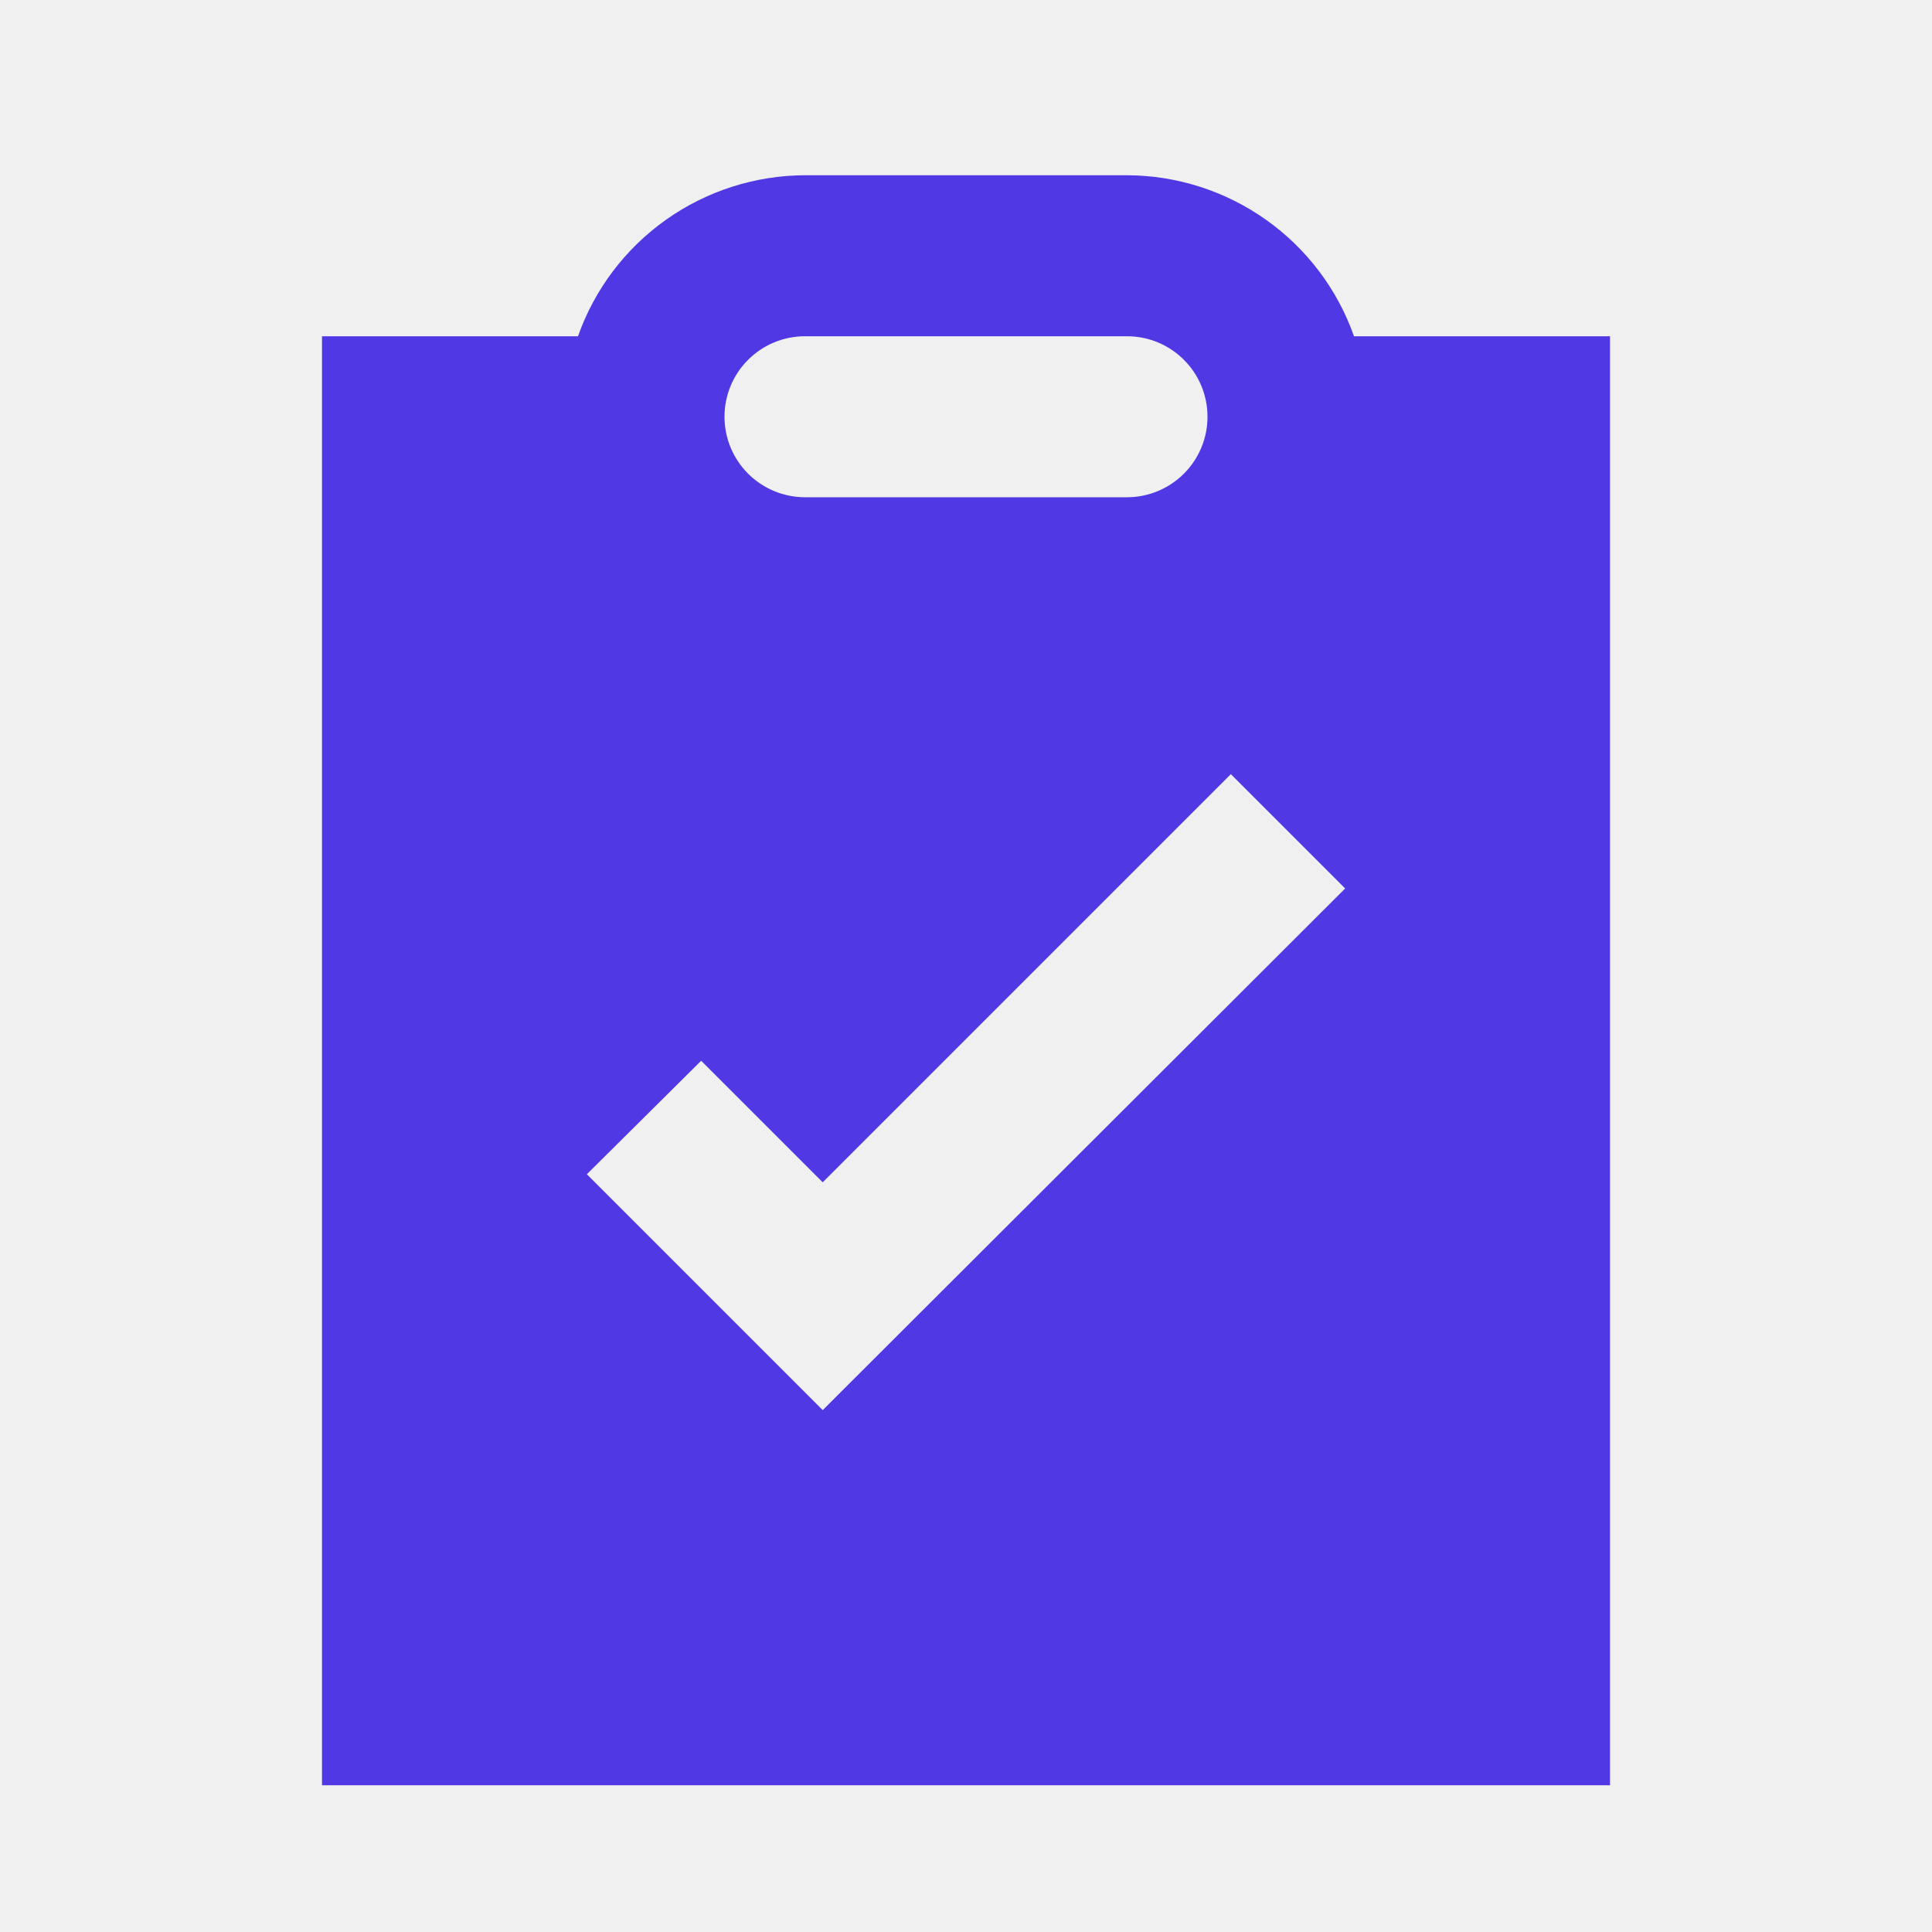
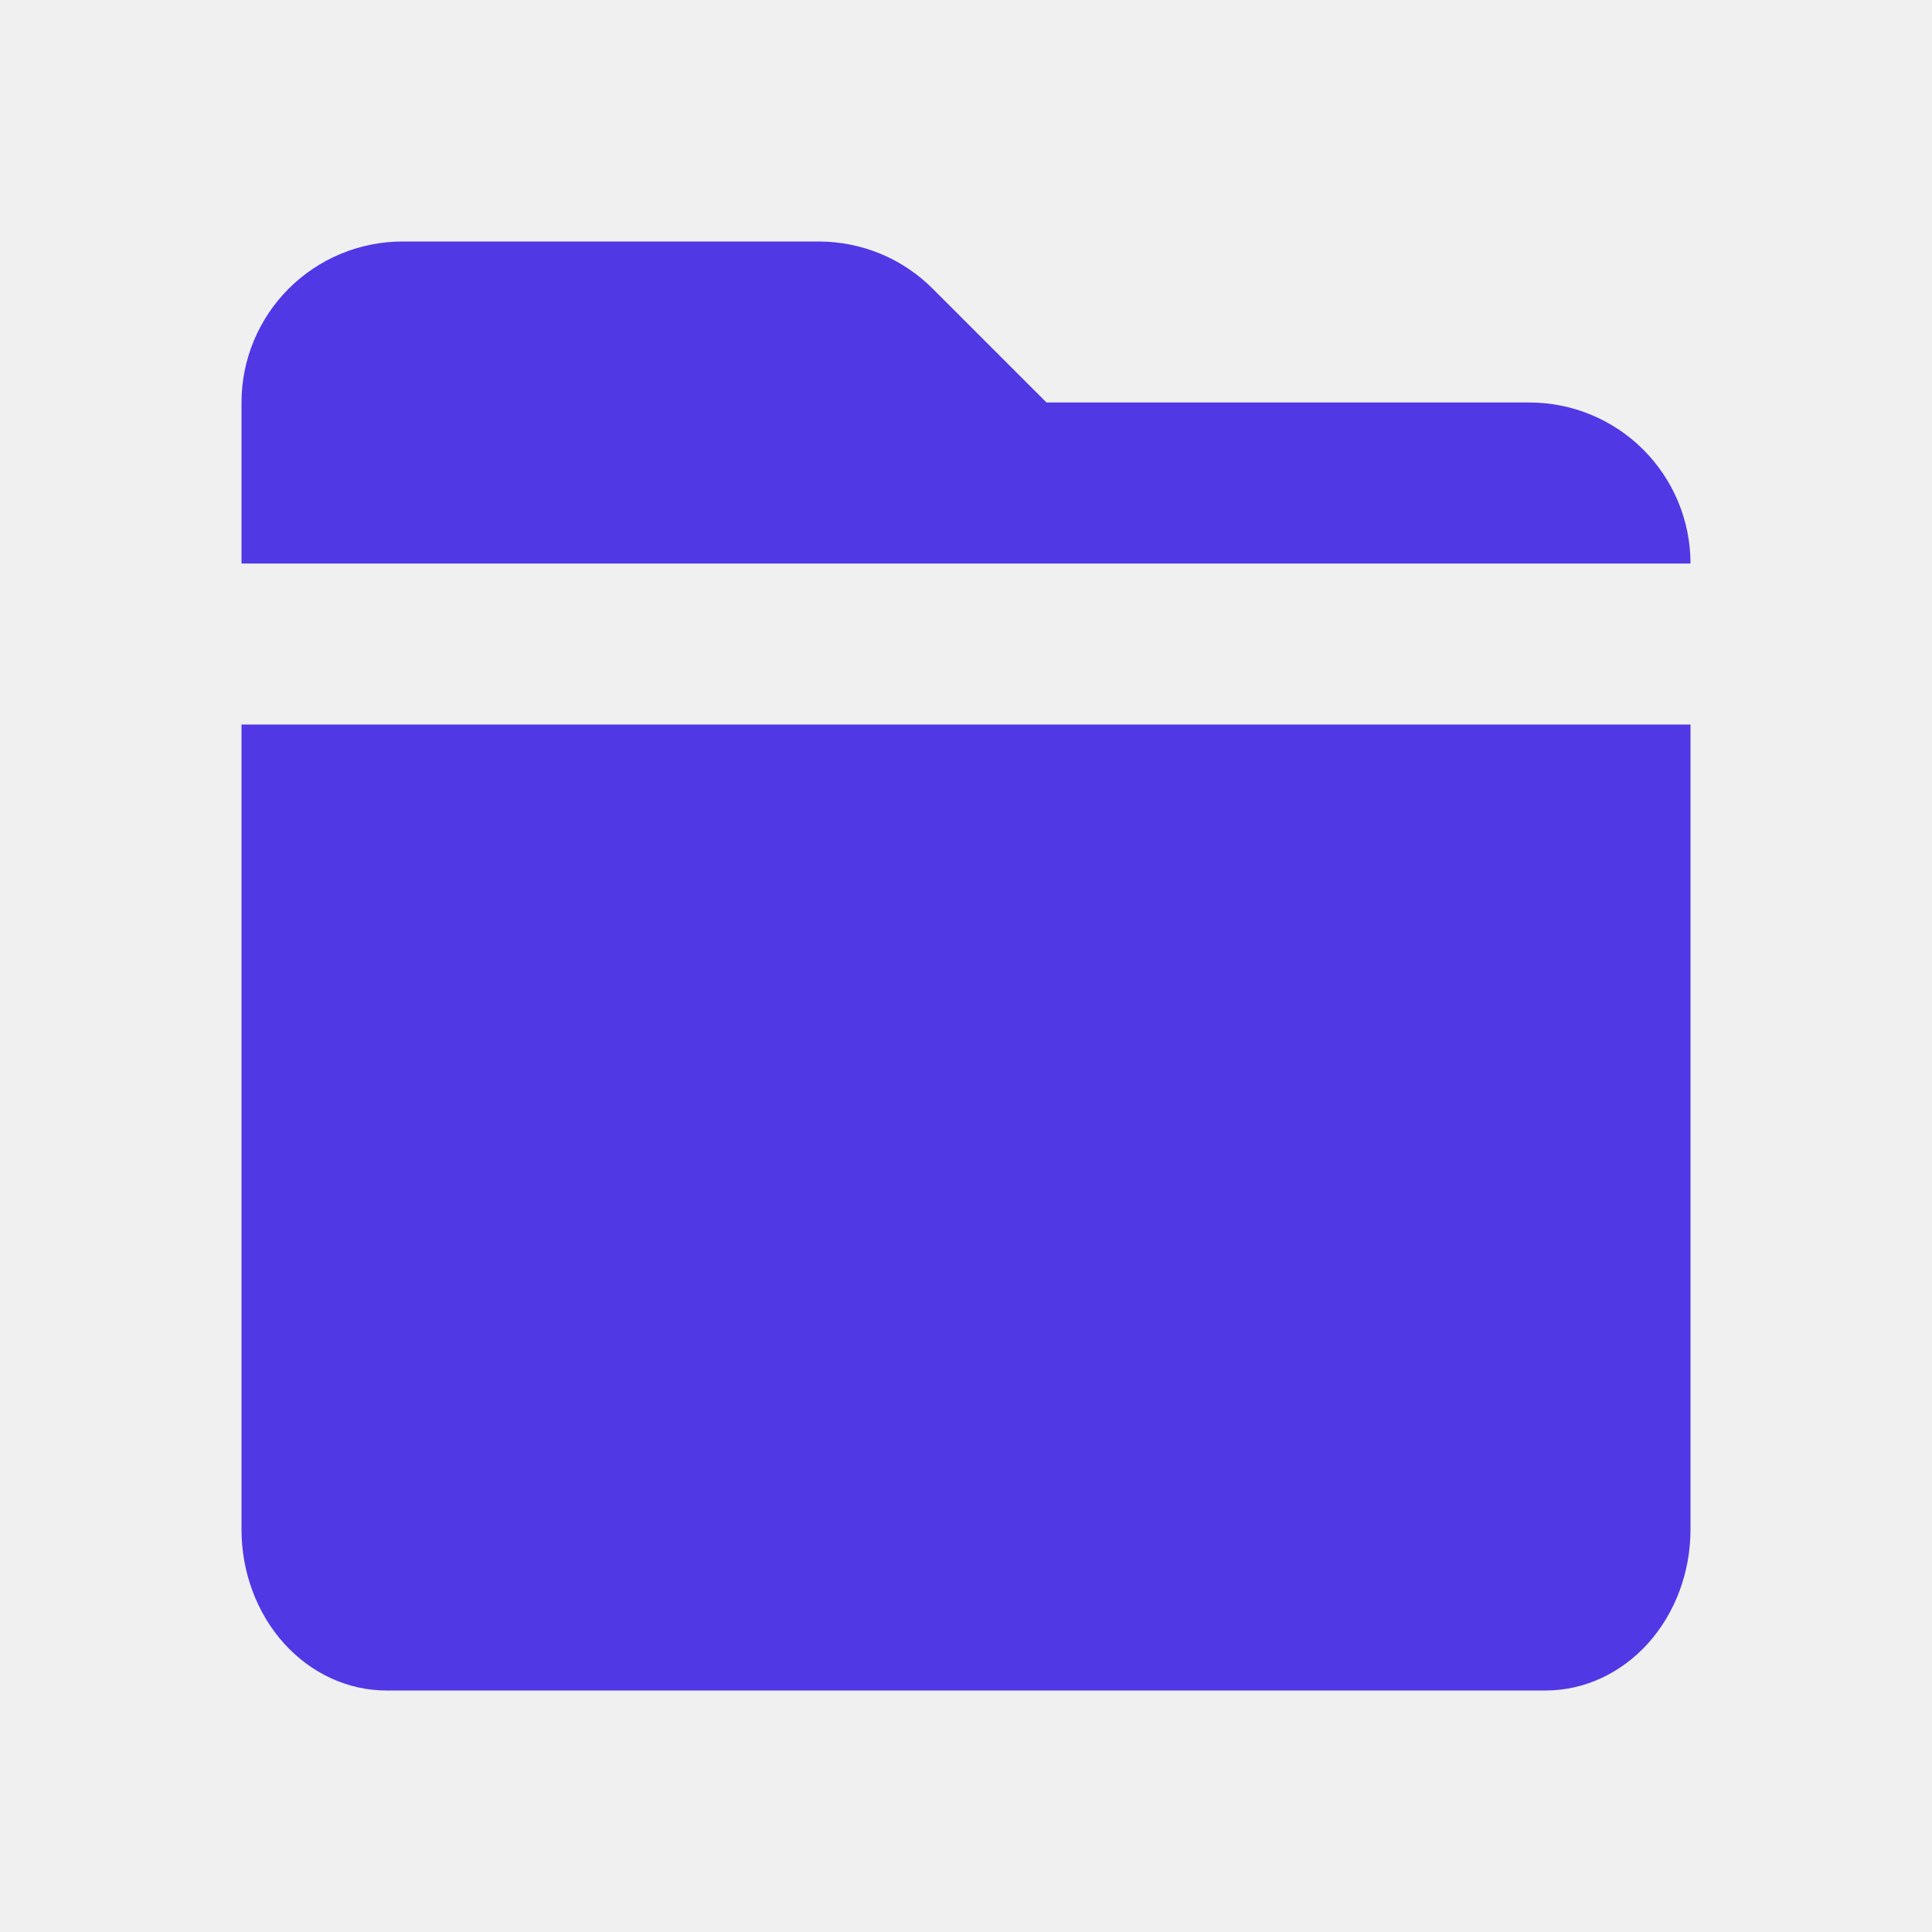
<svg xmlns="http://www.w3.org/2000/svg" width="24" height="24" viewBox="0 0 24 24" fill="none">
-   <g clip-path="url(#clip0_1126_1015)">
-     <path d="M16.82 4.177C16.614 3.593 16.232 3.088 15.727 2.73C15.222 2.372 14.619 2.179 14 2.177H10C9.381 2.179 8.778 2.372 8.273 2.73C7.768 3.088 7.386 3.593 7.18 4.177H4V22.177H20V4.177H16.82ZM8.71 13.177L10.22 14.687L15.29 9.617L16.71 11.037L10.22 17.517L7.29 14.587L8.71 13.177ZM10 4.177H14C14.265 4.177 14.52 4.282 14.707 4.47C14.895 4.657 15 4.912 15 5.177C15 5.442 14.895 5.696 14.707 5.884C14.52 6.071 14.265 6.177 14 6.177H10C9.735 6.177 9.48 6.071 9.293 5.884C9.105 5.696 9 5.442 9 5.177C9 4.912 9.105 4.657 9.293 4.47C9.48 4.282 9.735 4.177 10 4.177Z" fill="#5138E5" />
-   </g>
-   <defs>
-     <clipPath id="clip0_1126_1015">
-       <rect width="24" height="24" fill="white" />
-     </clipPath>
-   </defs>
+   <path fill-rule="evenodd" clip-rule="evenodd" d="M13 5H19C19.53 5 20.039 5.211 20.414 5.586C20.789 5.961 21 6.47 21 7H3V5C3 4.47 3.211 3.961 3.586 3.586C3.961 3.211 4.47 3 5 3H10.17C10.434 3 10.695 3.052 10.939 3.153C11.183 3.254 11.404 3.403 11.59 3.59L13 5ZM3.527 20.414C3.19 20.039 3 19.53 3 19V9H21V19C21 19.53 20.81 20.039 20.473 20.414C20.135 20.789 19.677 21 19.2 21H4.8C4.323 21 3.865 20.789 3.527 20.414Z" fill="#5138E5" />
</svg>
